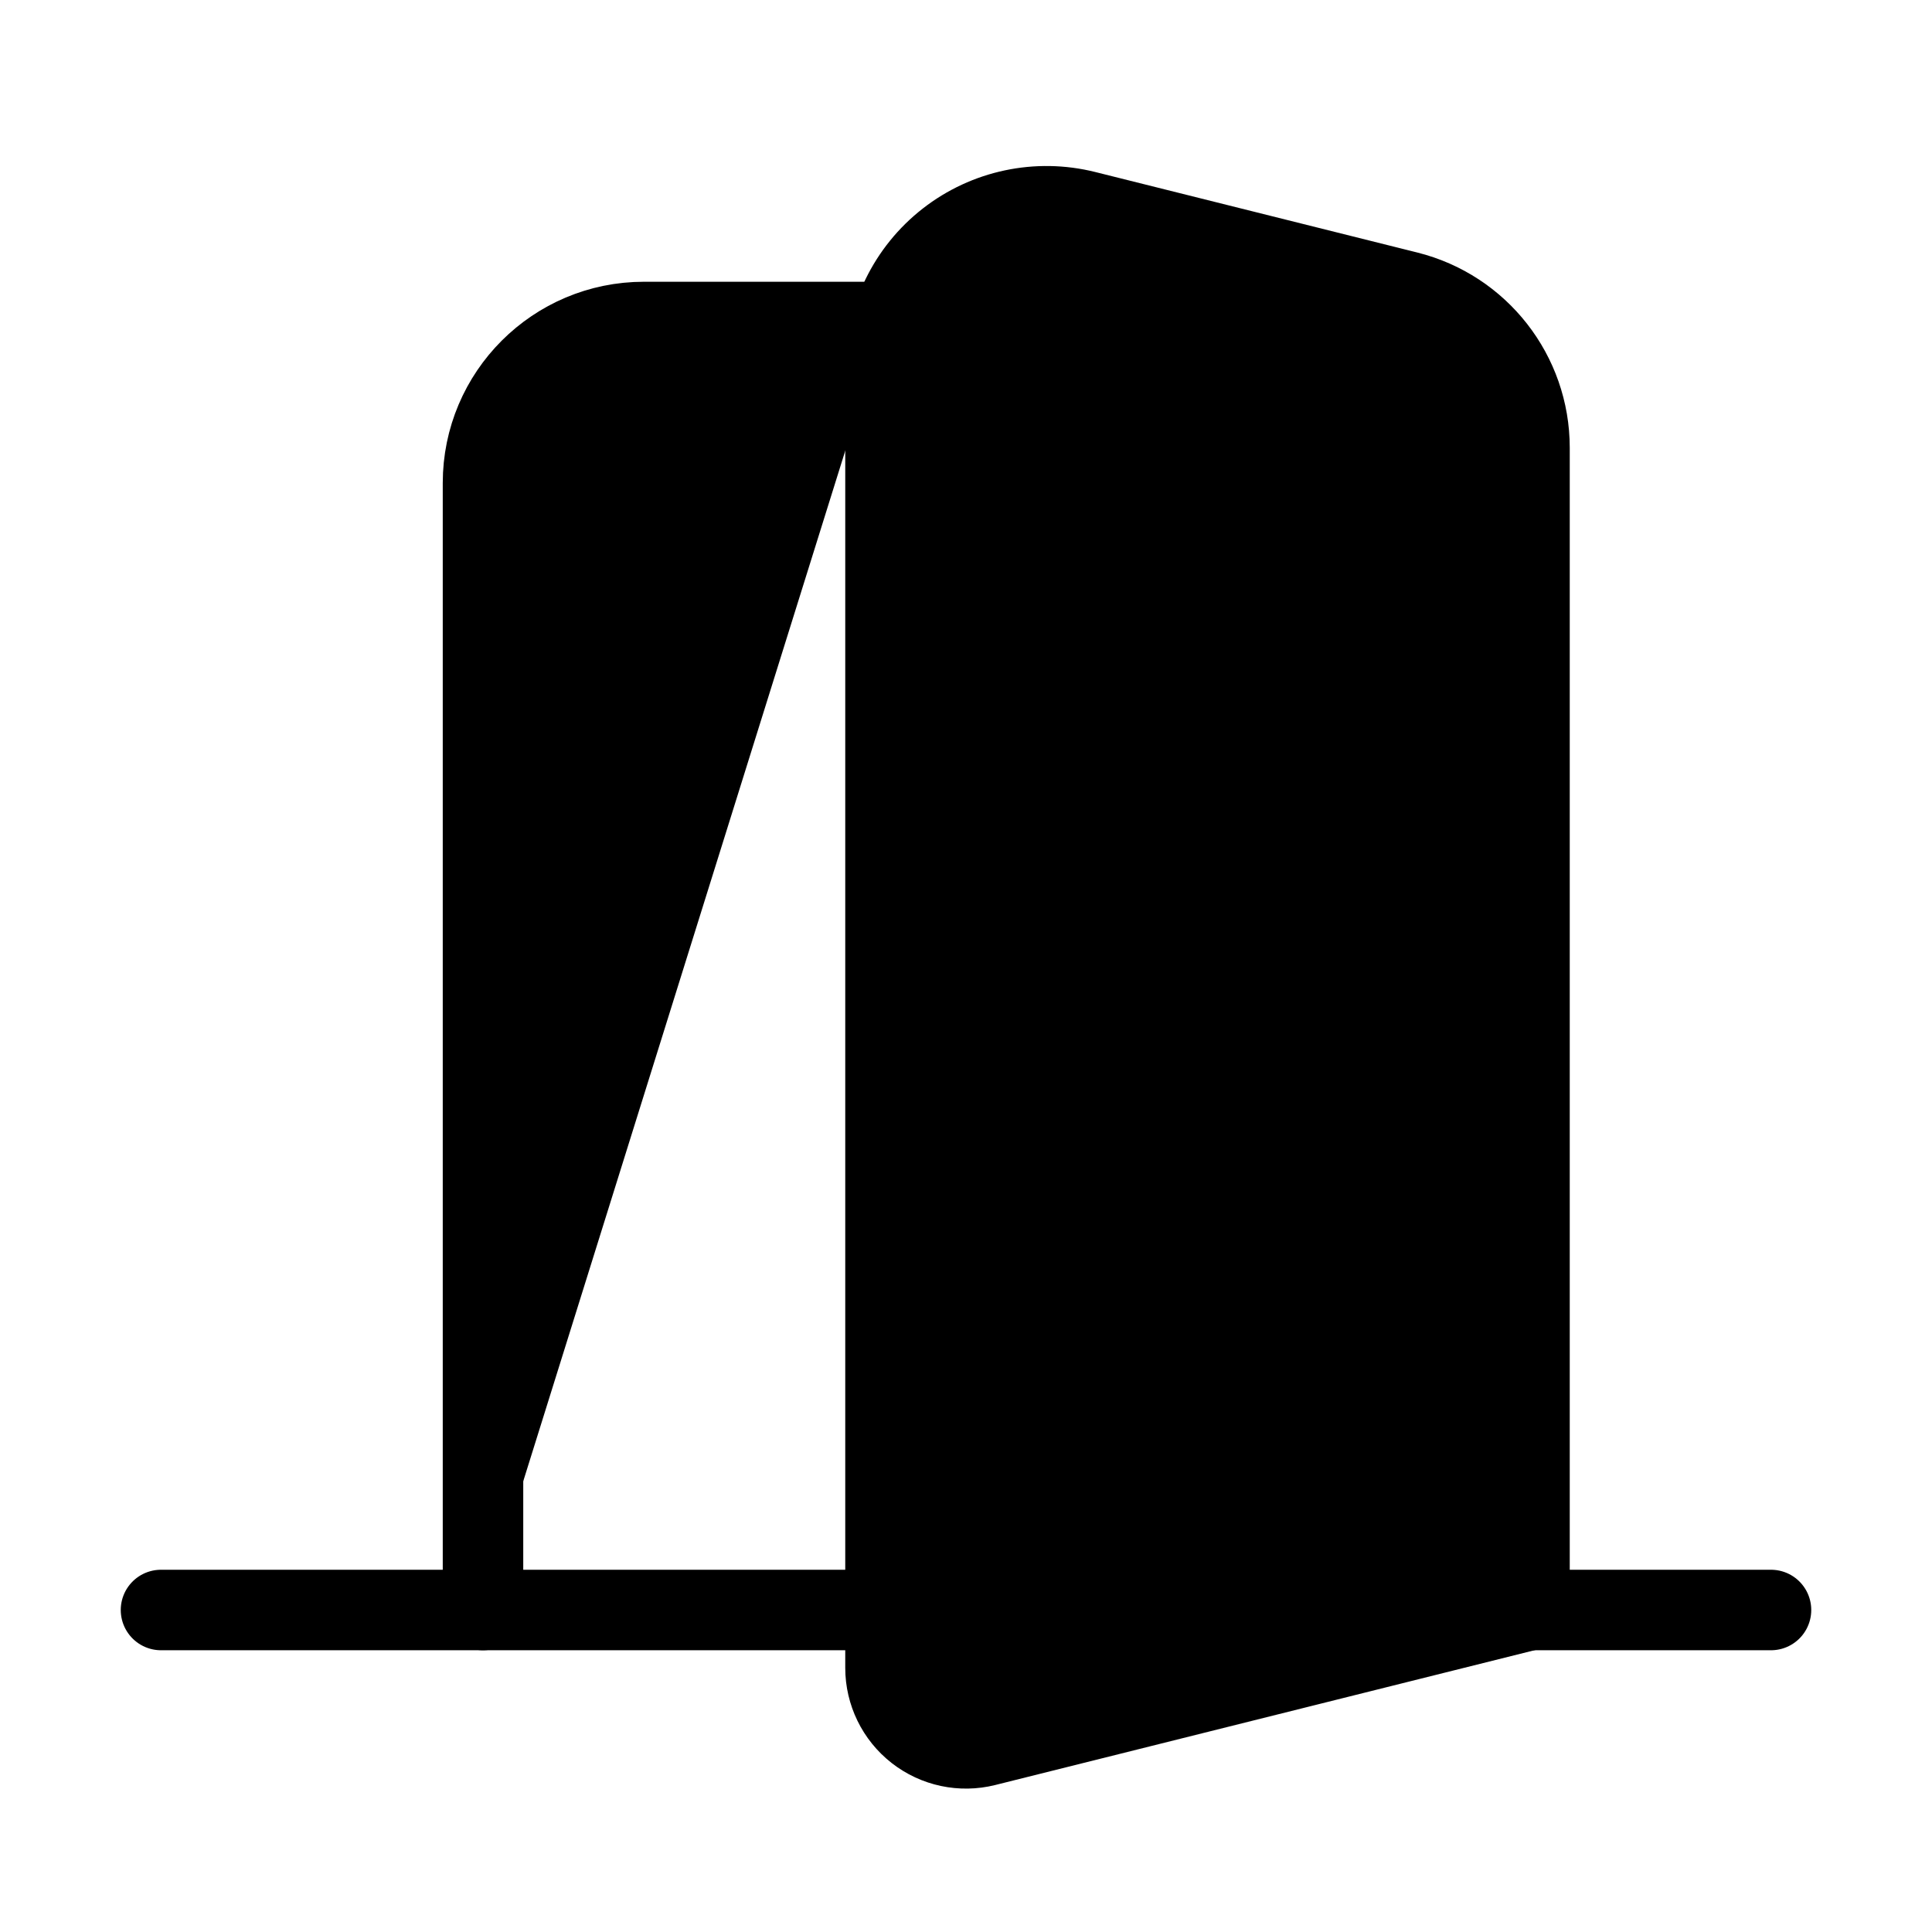
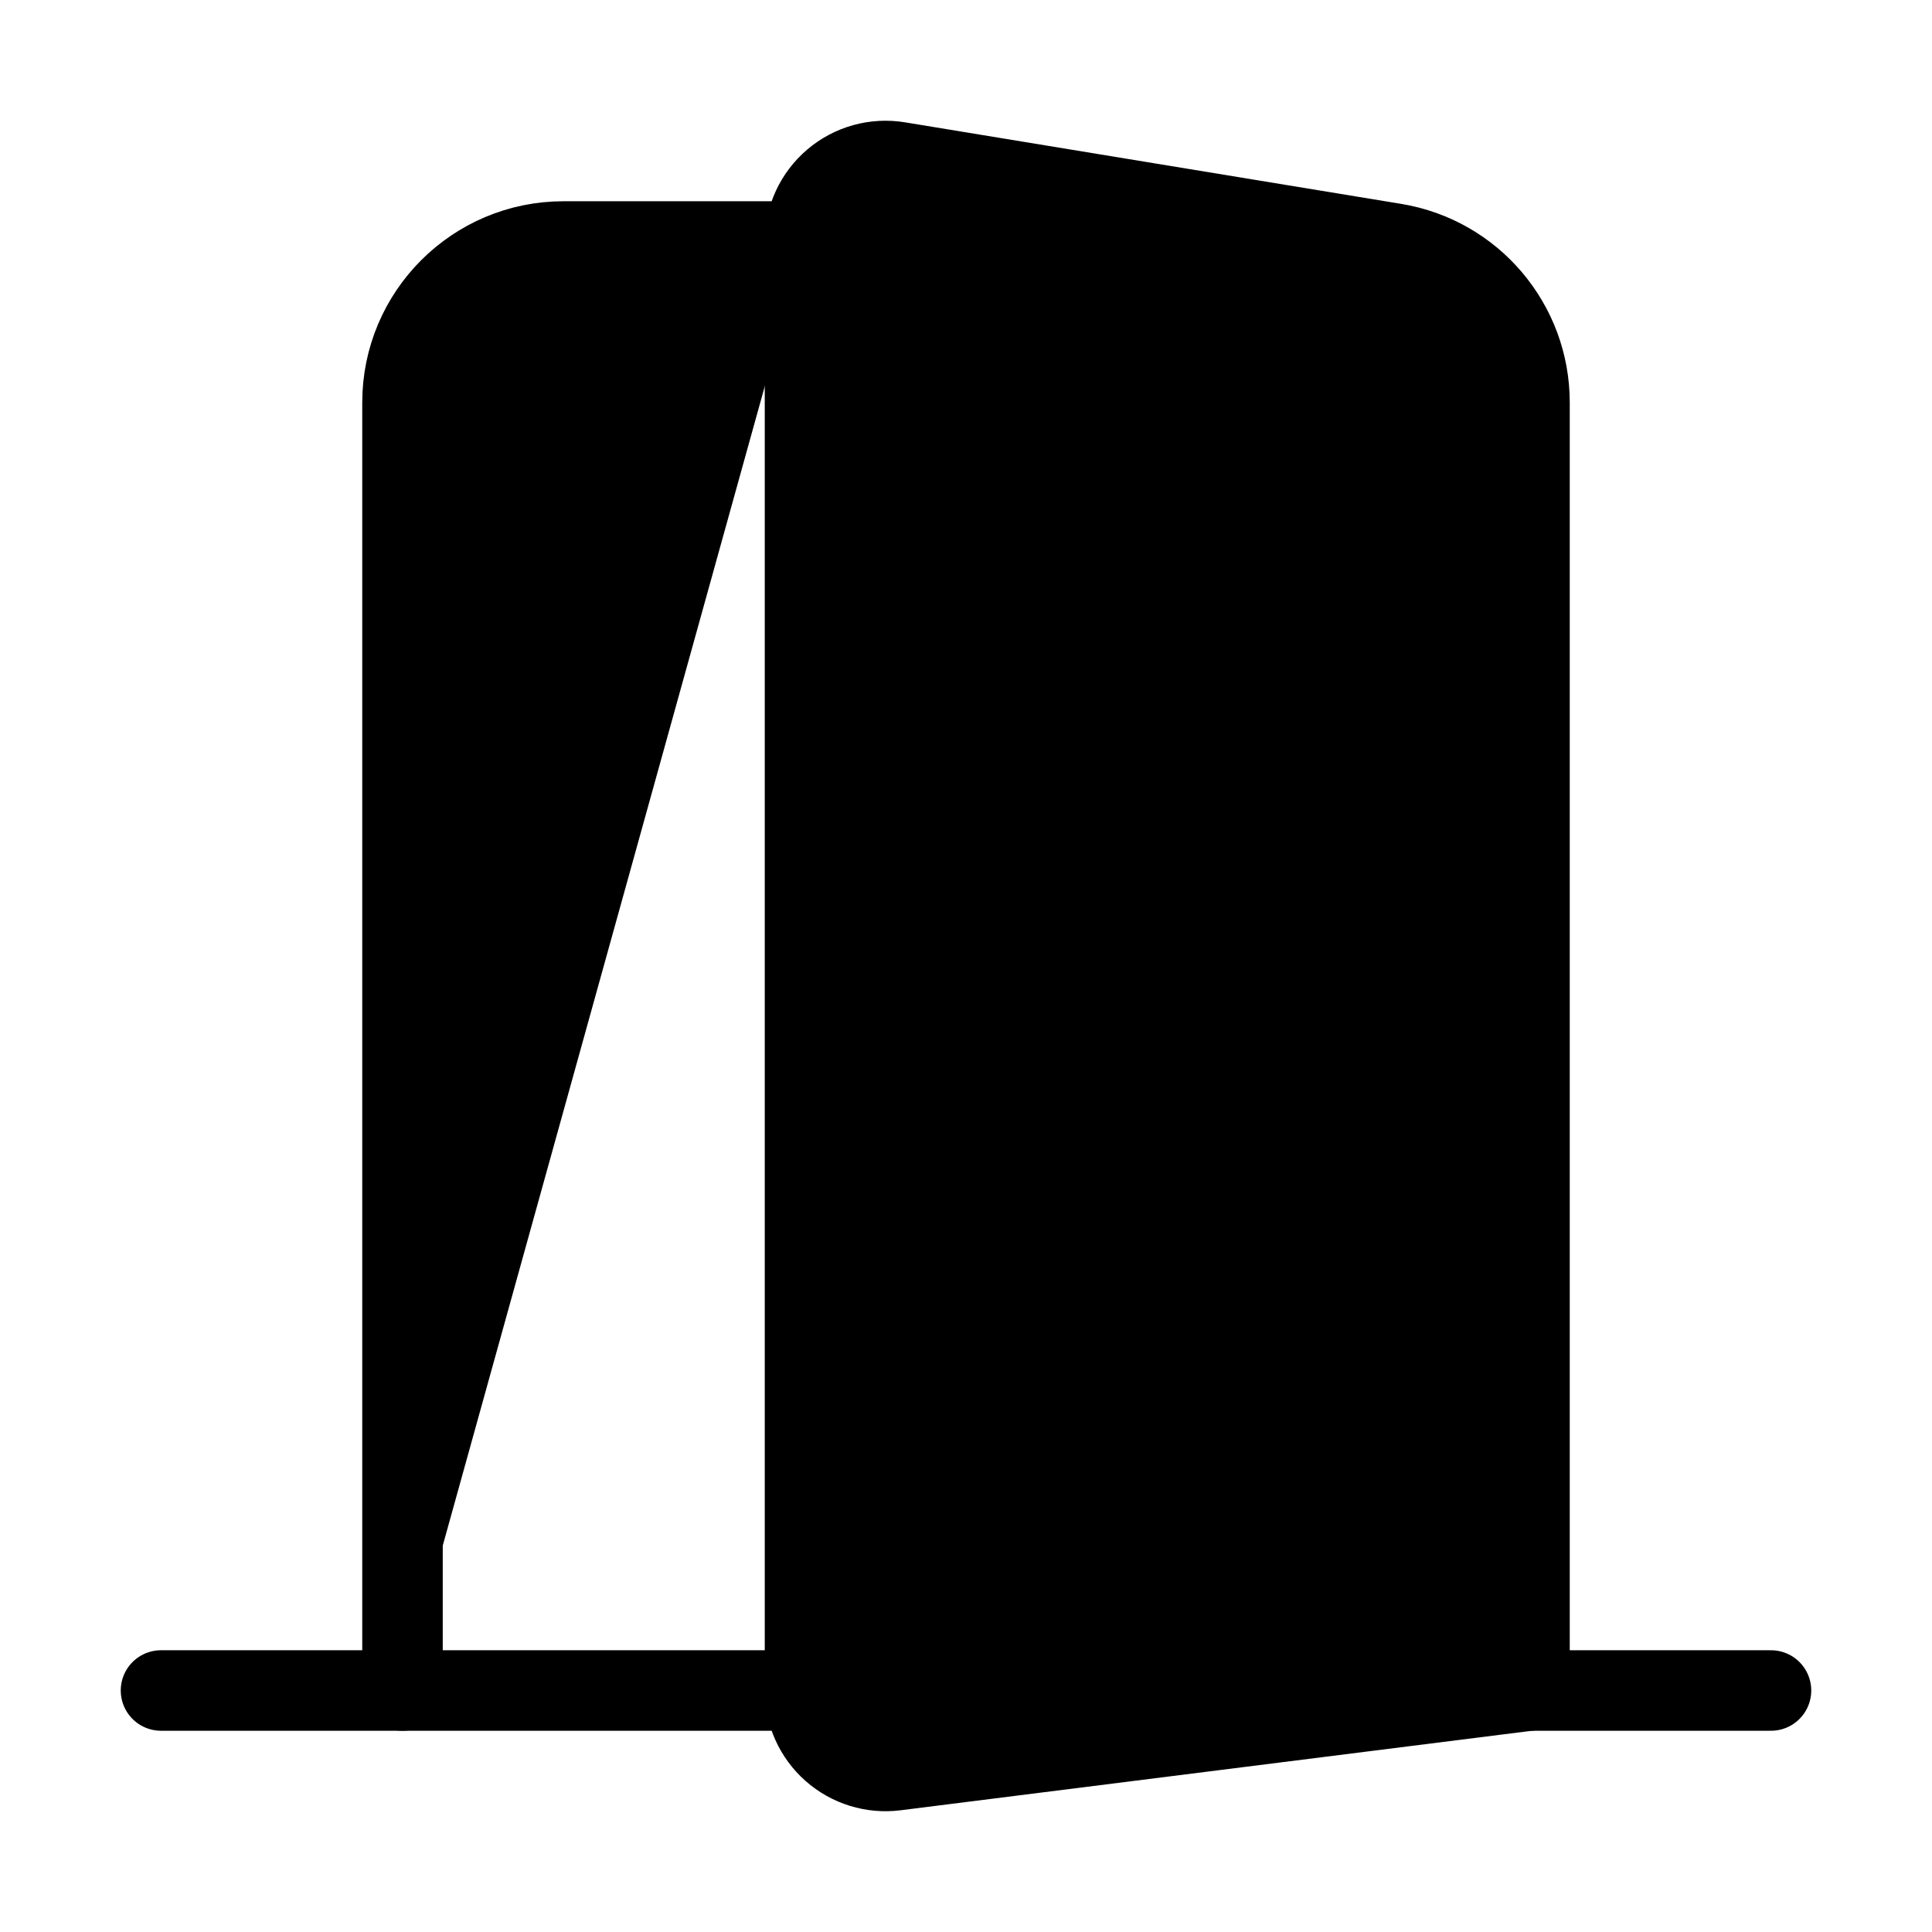
<svg xmlns="http://www.w3.org/2000/svg" width="24" height="24" viewBox="0 0 24 24" fill="currentColor" stroke="currentColor" stroke-width="calc((100vw - 100vh) / 10)" stroke-linecap="round" stroke-linejoin="round">
-   <path vector-effect="non-scaling-stroke" d="M11 20H2" />
-   <path vector-effect="non-scaling-stroke" d="M11 4.562v16.157a1 1 0 0 0 1.242.97L19 20V5.562a2 2 0 0 0-1.515-1.94l-4-1A2 2 0 0 0 11 4.561z" />
-   <path vector-effect="non-scaling-stroke" d="M11 4H8a2 2 0 0 0-2 2v14" />
+   <path vector-effect="non-scaling-stroke" d="M10 21H2" />
+   <path vector-effect="non-scaling-stroke" d="M10 3H7a2 2 0 00-2 2v16" />
  <path vector-effect="non-scaling-stroke" d="M14 12h.01" />
-   <path vector-effect="non-scaling-stroke" d="M22 20h-3" />
+   <path vector-effect="non-scaling-stroke" d="M19 21V5a2 2 0 00-1.675-1.974l-6.163-1.013A1 1 0 0010 3v18a1 1 0 001.124.992z" />
+   <path vector-effect="non-scaling-stroke" d="M22 21h-3" />
</svg>
